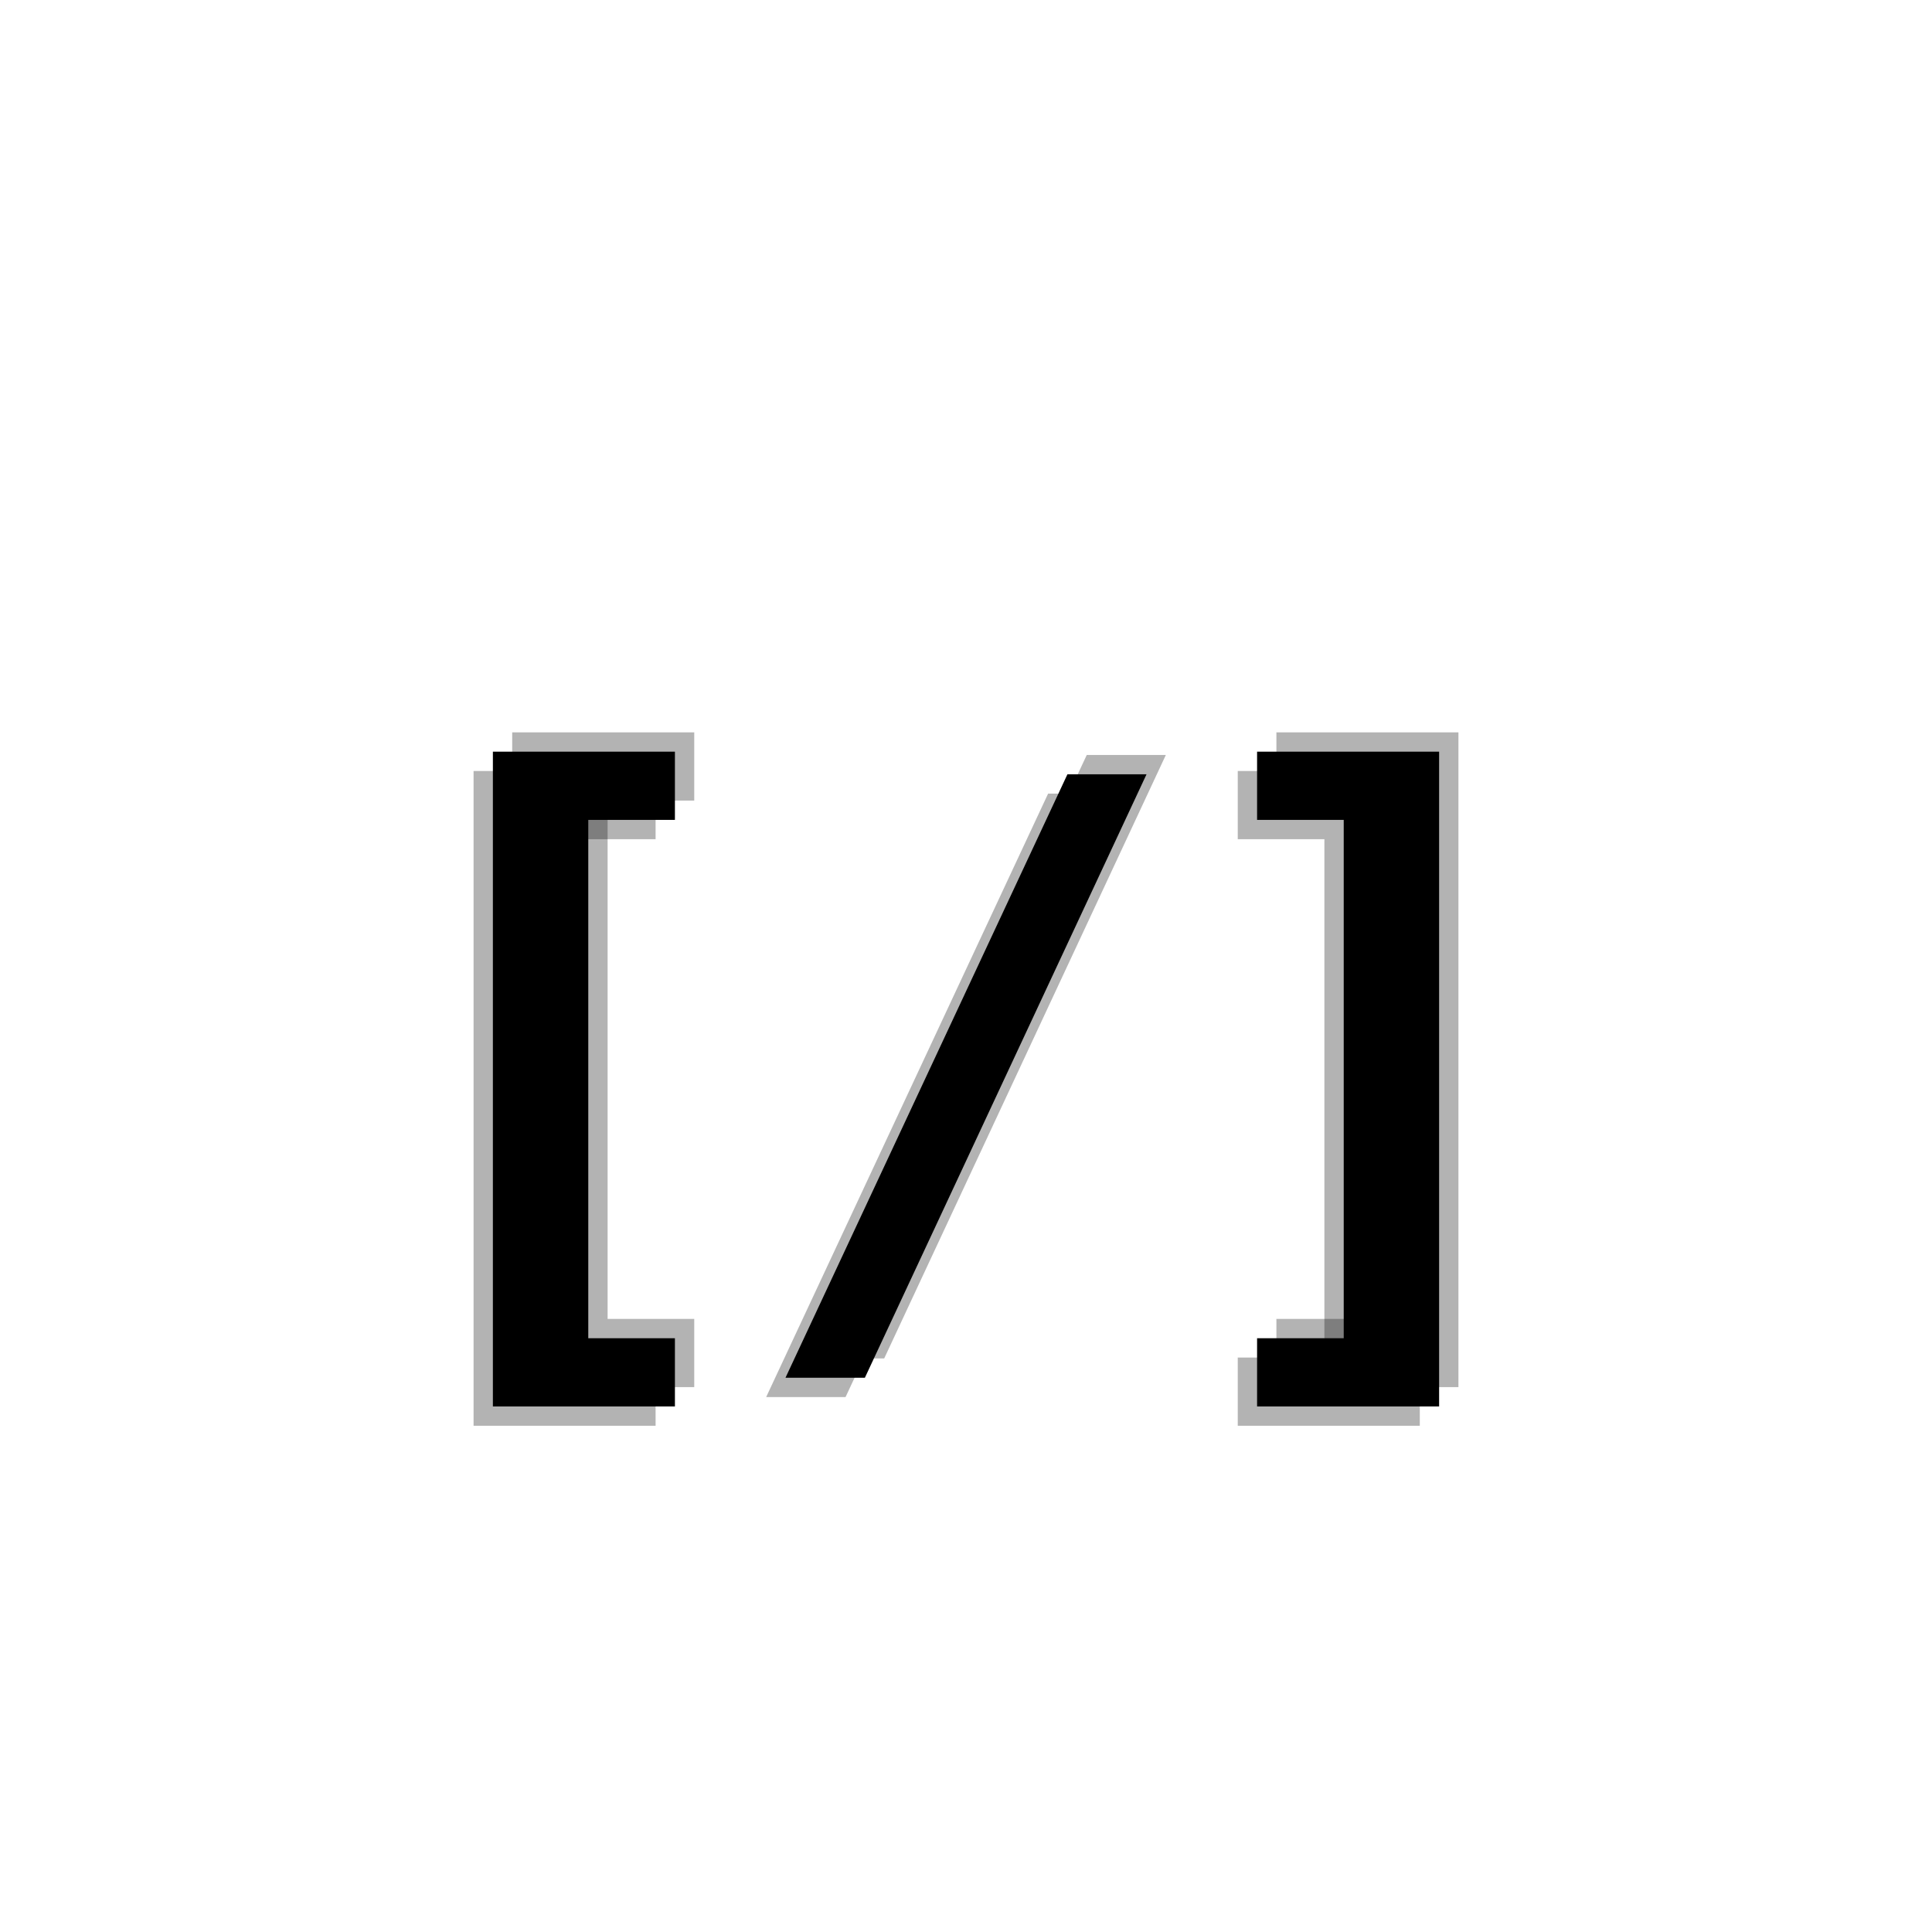
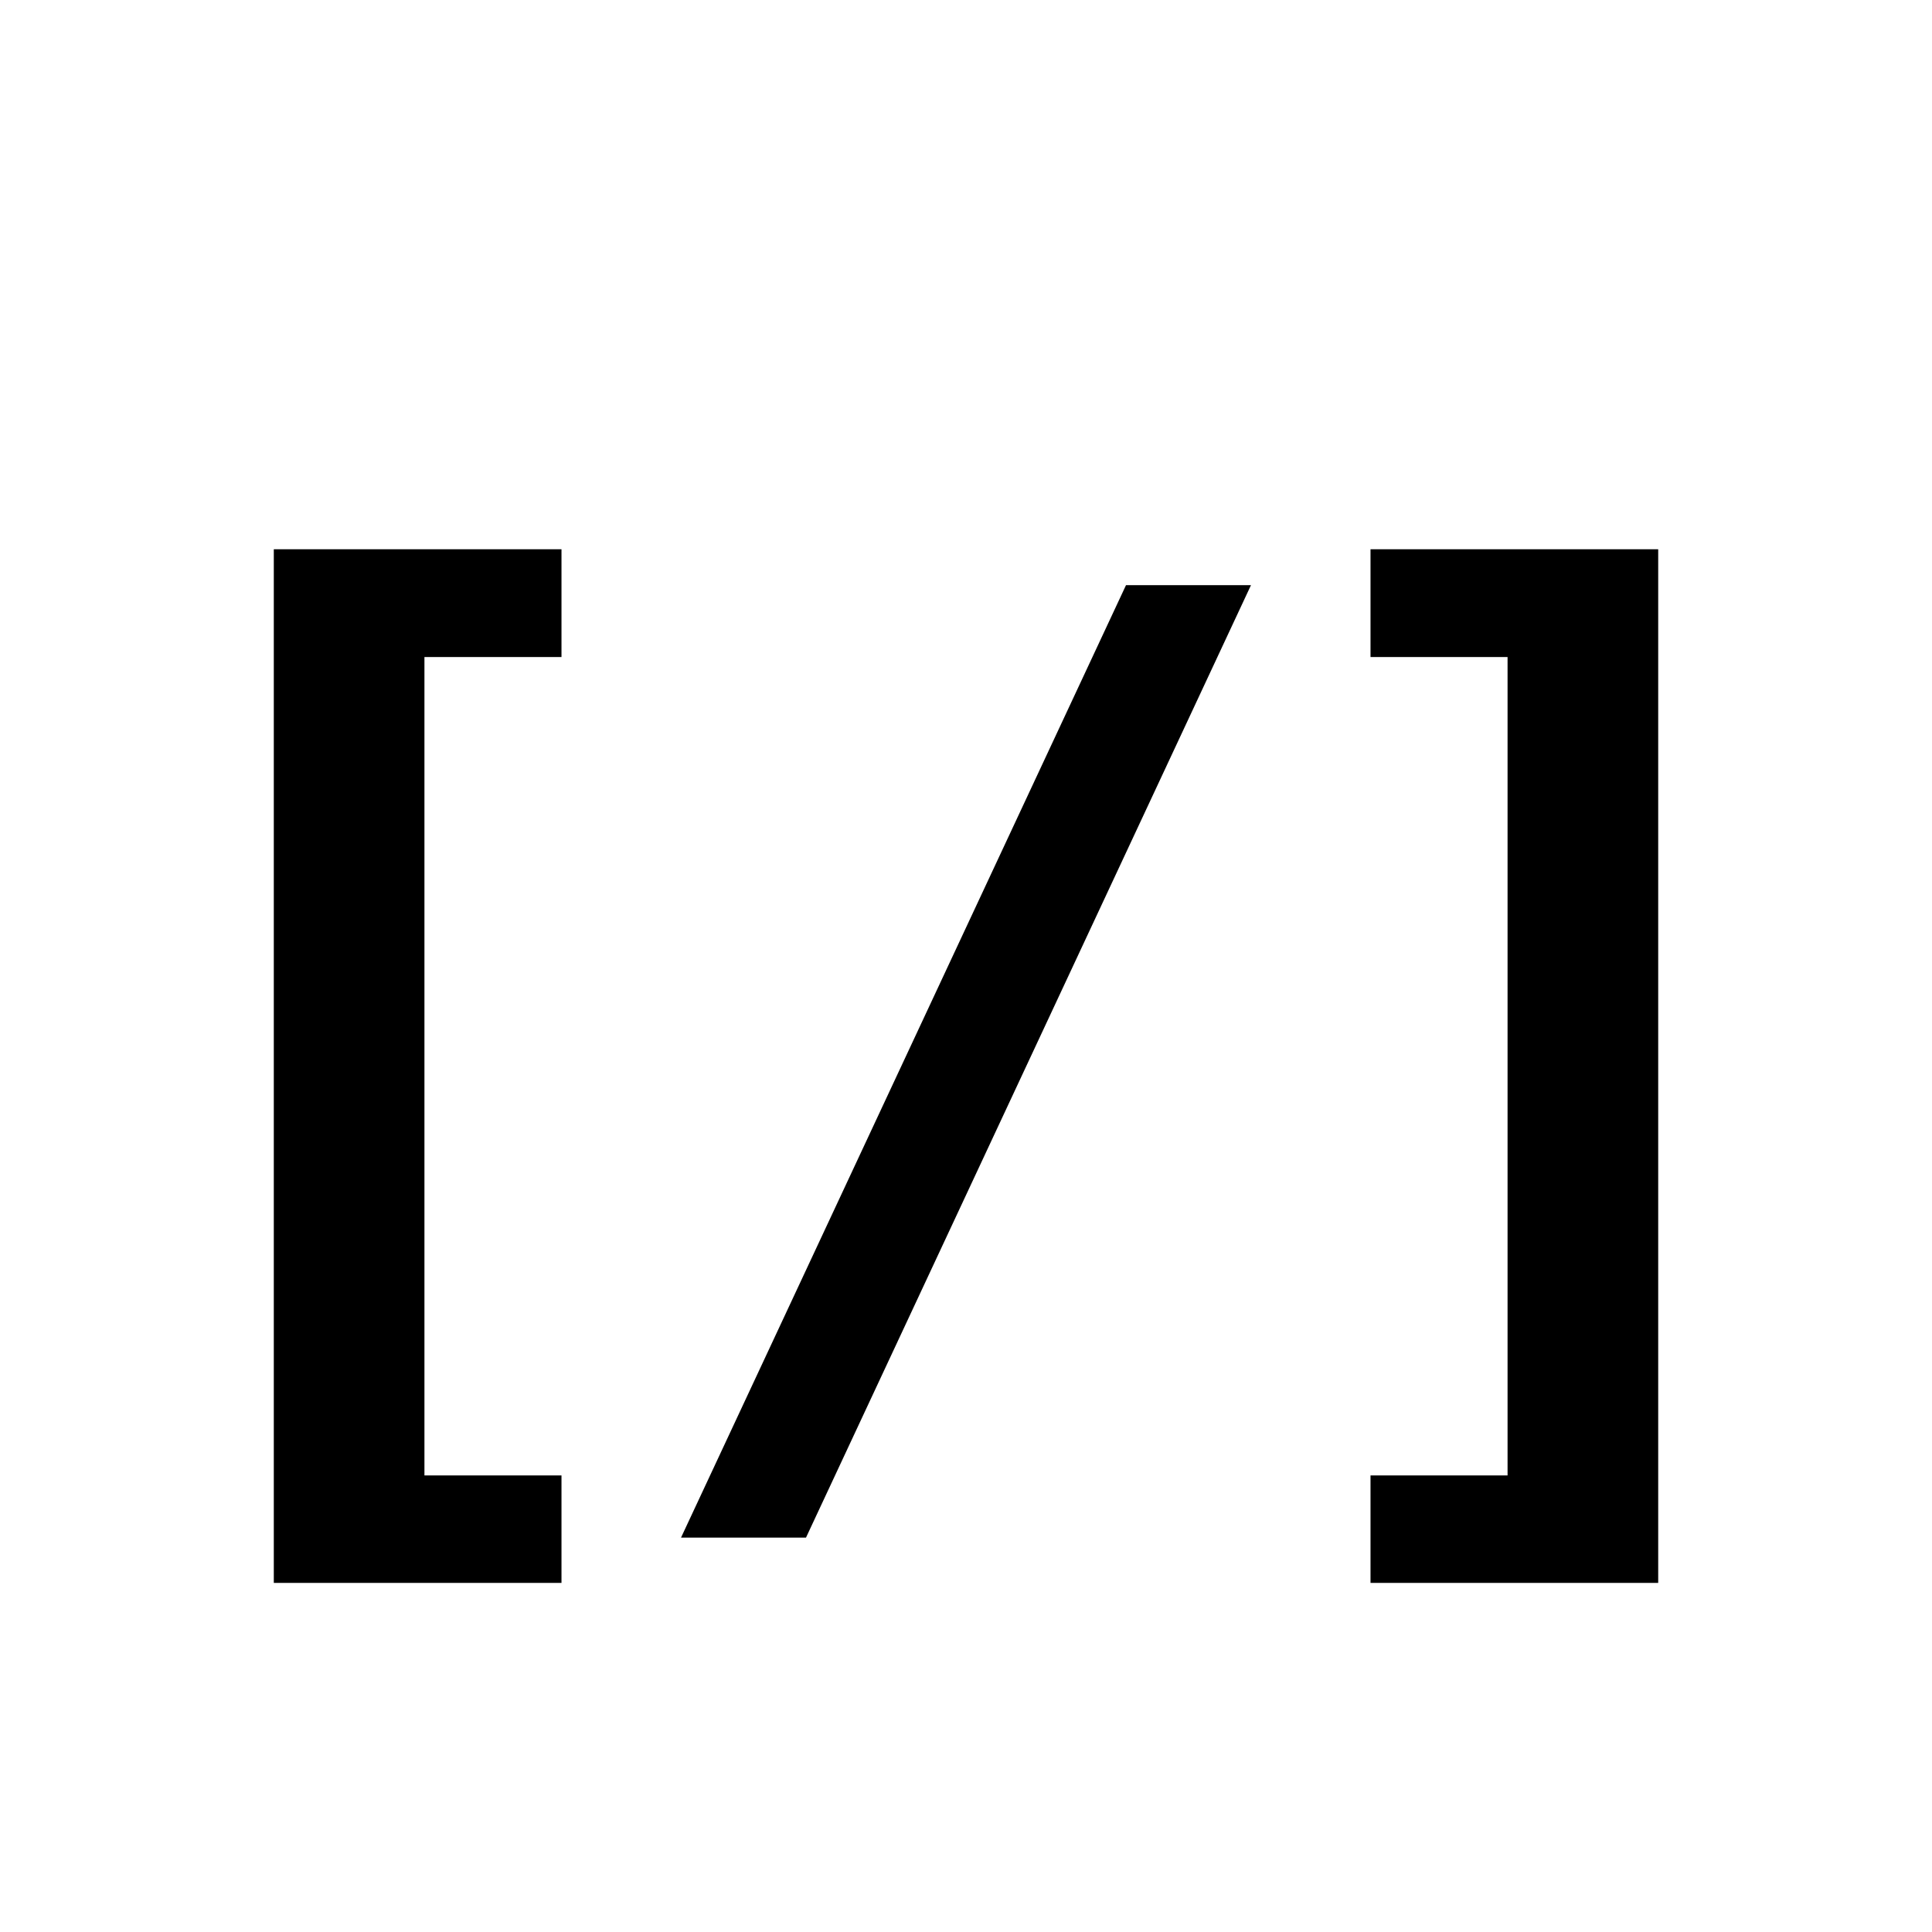
<svg xmlns="http://www.w3.org/2000/svg" width="16" height="16" viewBox="0 0 100 100">
  <g transform="translate(0, 2)">
-     <text x="51" y="54" font-family="ui-monospace, SFMono-Regular, Menlo, Monaco, Consolas, monospace" font-weight="900" font-size="38" fill="currentColor" fill-opacity="0.3" text-anchor="middle" dominant-baseline="middle" letter-spacing="-2">[/]</text>
-     <text x="49" y="56" font-family="ui-monospace, SFMono-Regular, Menlo, Monaco, Consolas, monospace" font-weight="900" font-size="38" fill="currentColor" fill-opacity="0.3" text-anchor="middle" dominant-baseline="middle" letter-spacing="-2">[/]</text>
-     <text x="50" y="55" font-family="ui-monospace, SFMono-Regular, Menlo, Monaco, Consolas, monospace" font-weight="900" font-size="38" fill="currentColor" text-anchor="middle" dominant-baseline="middle" letter-spacing="-2">[/]</text>
+     <text x="50" y="55" font-family="ui-monospace, SFMono-Regular, Menlo, Monaco, Consolas, monospace" font-weight="900" font-size="60" fill="currentColor" text-anchor="middle" dominant-baseline="middle" letter-spacing="-6">[/]</text>
  </g>
</svg>
